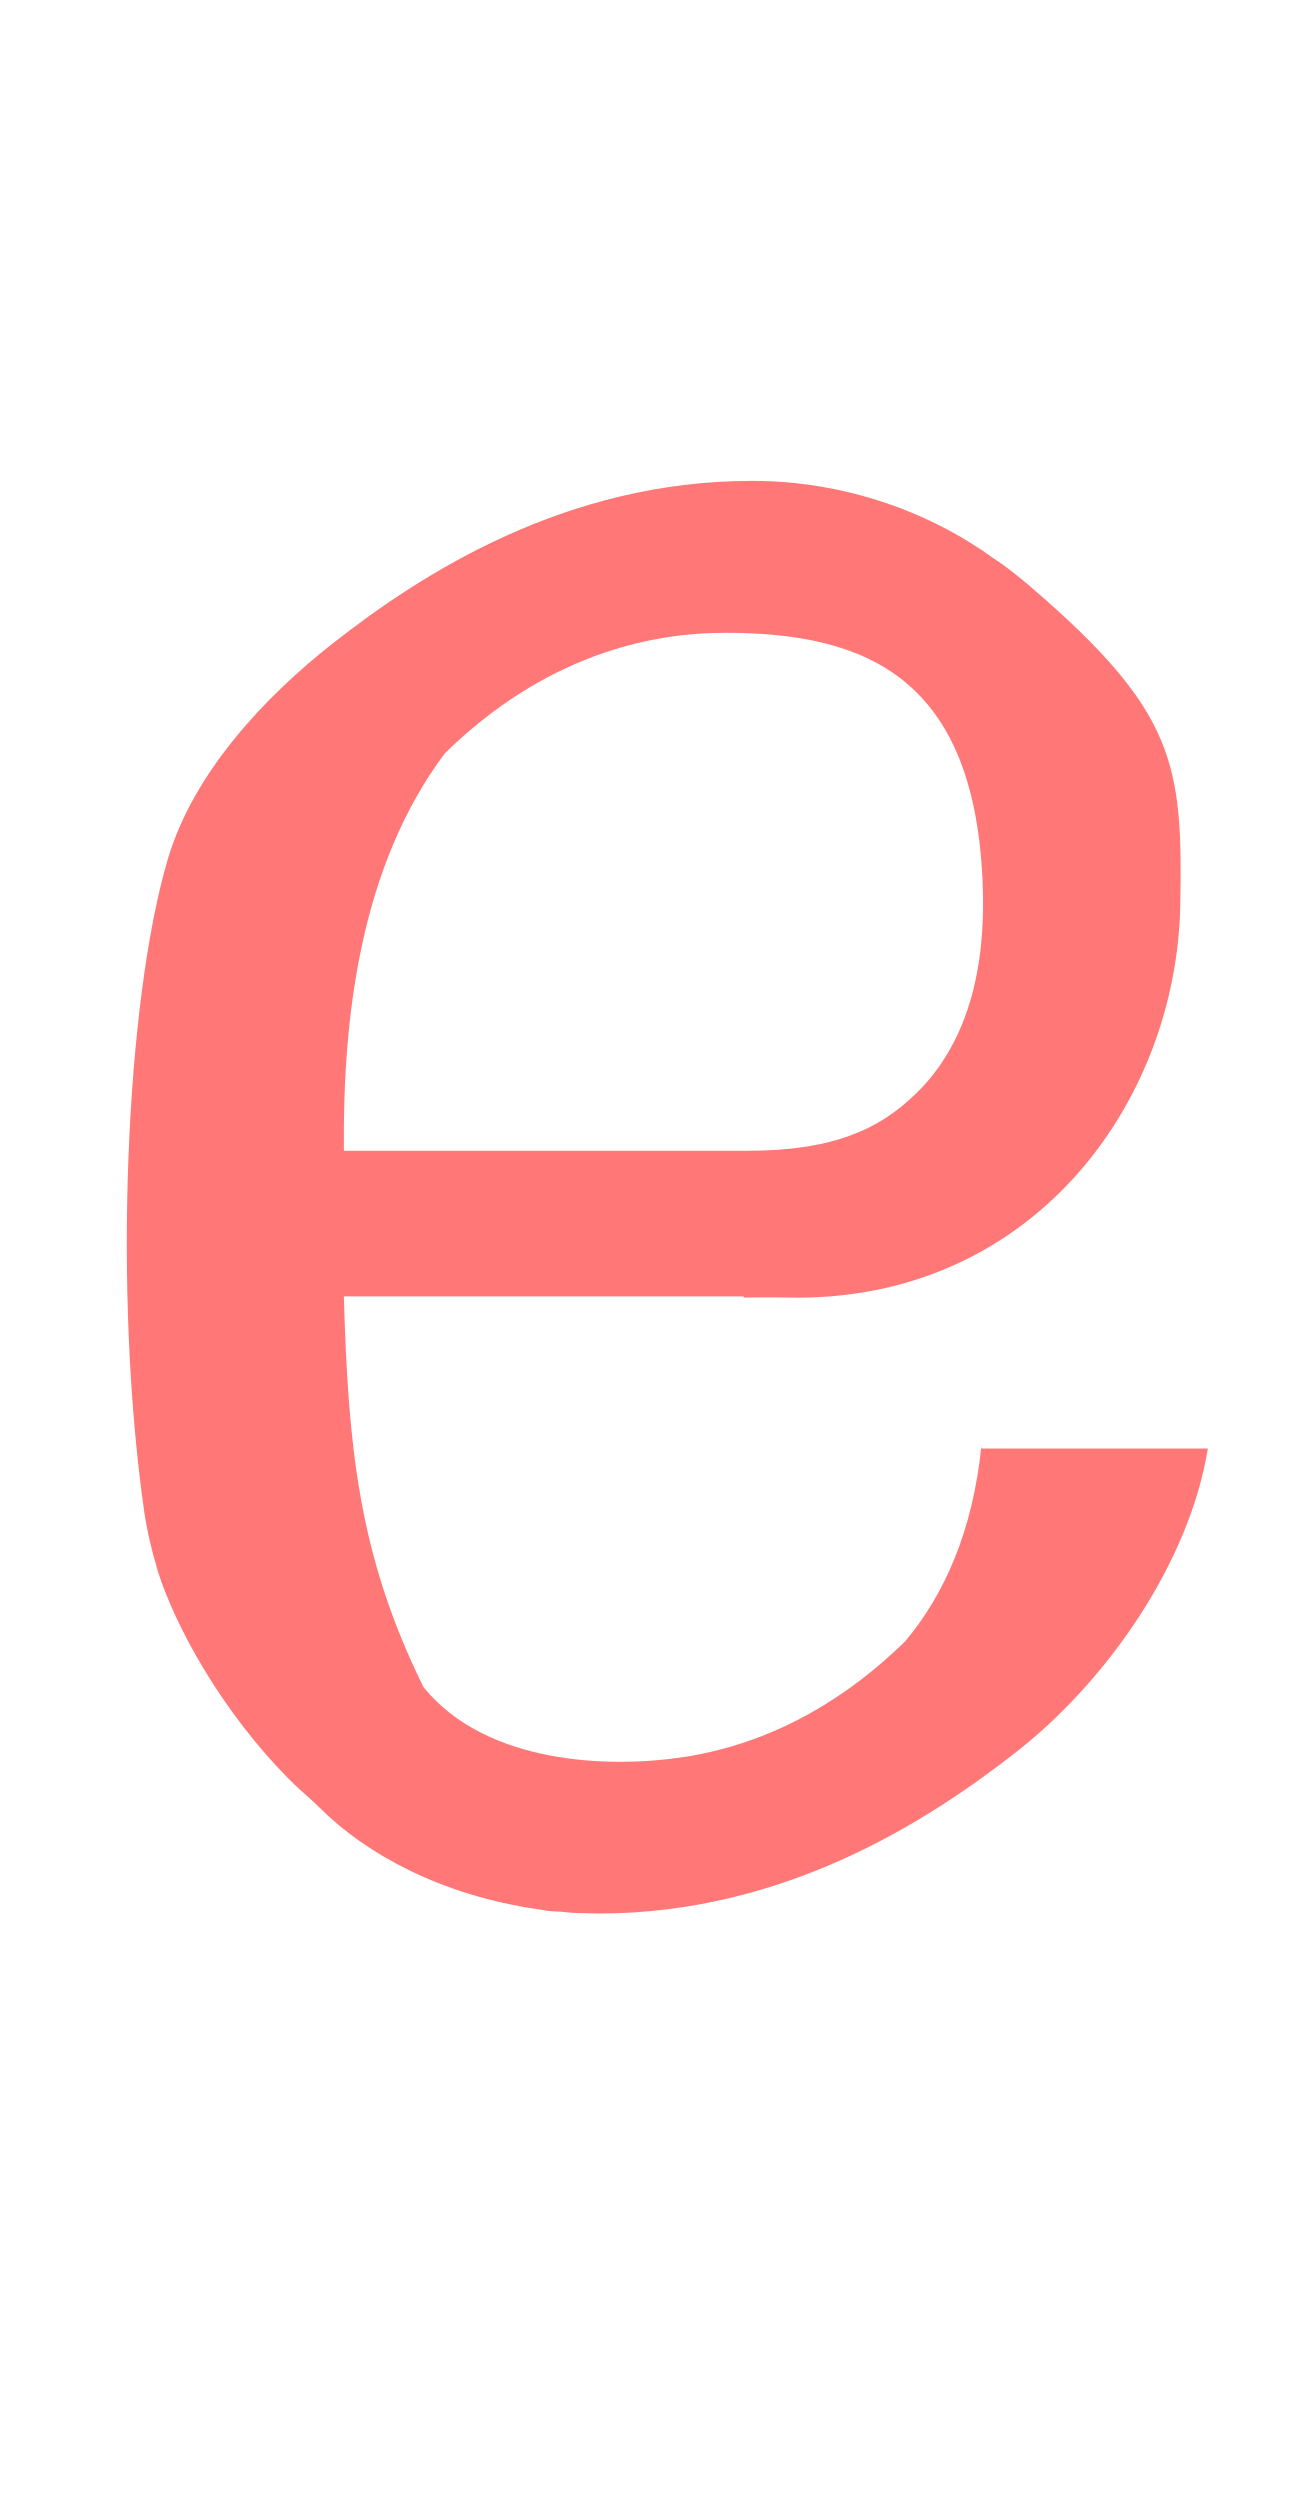
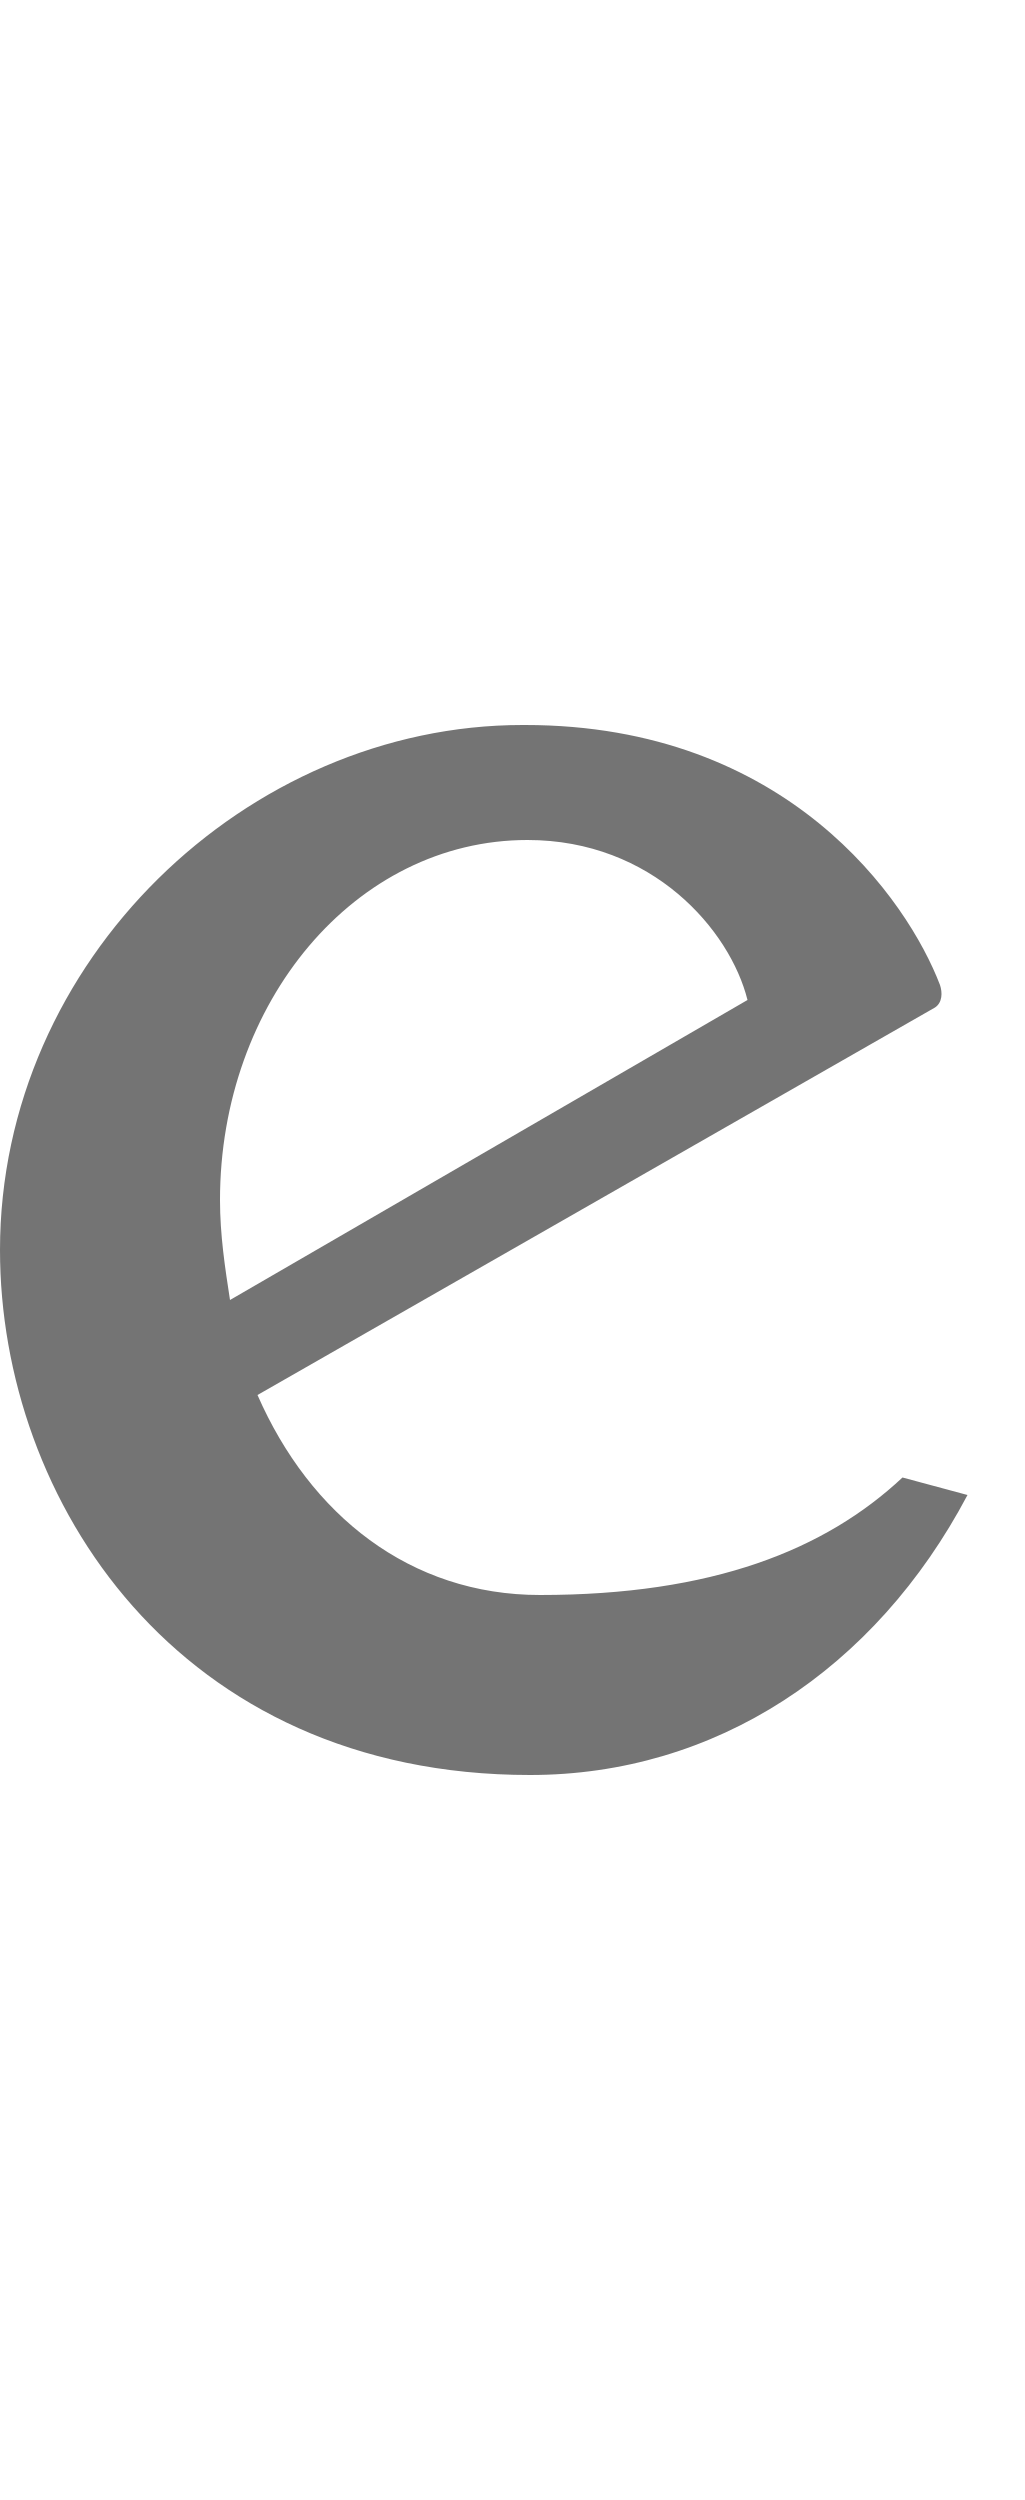
- <svg xmlns="http://www.w3.org/2000/svg" width="527.657" height="1008.135" viewBox="0 0 527.657 1008.135" version="1.1" id="svg5">
+ <svg xmlns="http://www.w3.org/2000/svg" width="410mm" height="1000mm" viewBox="0 0 410 1000" version="1.1" id="svg1" xml:space="preserve">
  <defs id="defs1" />
-   <path id="path28" style="fill:#ff0000;fill-opacity:0.533;stroke:none;stroke-width:114.135" d="m 303.135,193.921 c -74.963,0 -132.804,37.214 -168.55,65.224 -27.472,21.527 -56.471,52.124 -66.896,87.258 -16.847,56.779 -22.386,174.992 -9.299,264.759 1.083,6.734 2.628,13.43 4.613,20.107 0.237,0.796 0.404,1.595 0.655,2.391 6.71,21.208 25.361,56.681 54.667,85.555 l 0.004,0.004 c 3.344,3.295 7.075,6.239 10.432,9.611 l 0.004,0.004 c 18.891,18.977 49.322,35.336 87.503,40.985 h 0.004 c 2.681,0.397 5.382,1.002 8.145,1.002 h 0.004 c 2.763,0 5.529,0.615 8.349,0.615 h 0.004 c 2.822,0 5.671,0.206 8.557,0.206 h 0.025 c 74.963,0 132.804,-37.214 168.55,-65.224 36.869,-28.89 69.729,-76.478 77.171,-122.3 h -91.305 v -1.299 c -3.437,34.578 -14.996,60.255 -30.723,79.019 -22.273,21.784 -50.857,40.055 -86.553,46.257 -0.954,0.155 -1.906,0.311 -2.847,0.447 -29.522,4.548 -79.509,3.109 -104.865,-28.192 -26.364,-53.361 -30.373,-97.443 -32.124,-157.578 h 161.26 v 0.469 c 0,0 11.62,-0.136 17.427,0 98.095,2.293 157.207,-77.759 158.617,-158.607 0.986,-56.538 -1.856,-77.73 -60.234,-127.903 l -0.004,-0.004 c -3.611,-3.103 -7.355,-6.099 -11.235,-8.966 -1.217,-0.899 -2.532,-1.698 -3.775,-2.571 -23.596,-17.086 -51.635,-27.456 -80.643,-30.449 h -0.004 c -2.749,-0.27 -5.532,-0.477 -8.349,-0.615 -2.818,-0.138 -5.671,-0.206 -8.557,-0.206 h -0.004 z m -10.675,61.255 h 0.016 0.004 c 57.617,0 101.329,18.669 103.859,103.41 1.359,45.527 -13.53,71.407 -31.08,86.119 -18.61,16.325 -41.819,19.364 -65.337,19.364 h -161.256 c -0.501,-54.604 6.806,-115.052 40.768,-160.343 40.031,-39.153 81.993,-48.549 113.023,-48.549 z" />
+   <path id="glyph_" style="fill:#747474;stroke-width:160;stroke-linecap:round;stroke-linejoin:round;paint-order:stroke markers fill" d="M 209,290 C 99,290 0,384 0,500 c 0,100 71,210 212,210 74,0 138,-42 175,-112 l -26,-7 c -31,29 -76,47 -145,47 -52,0 -92,-32 -113,-80 L 374,403 c 3,-2 3,-6 2,-9 C 363,360 315,290 210,290 Z m 2,46 c 50,0 81,36 88,64 L 92,520 c -2,-13 -4,-26 -4,-40 0,-79 54,-144 123,-144 z" />
</svg>
